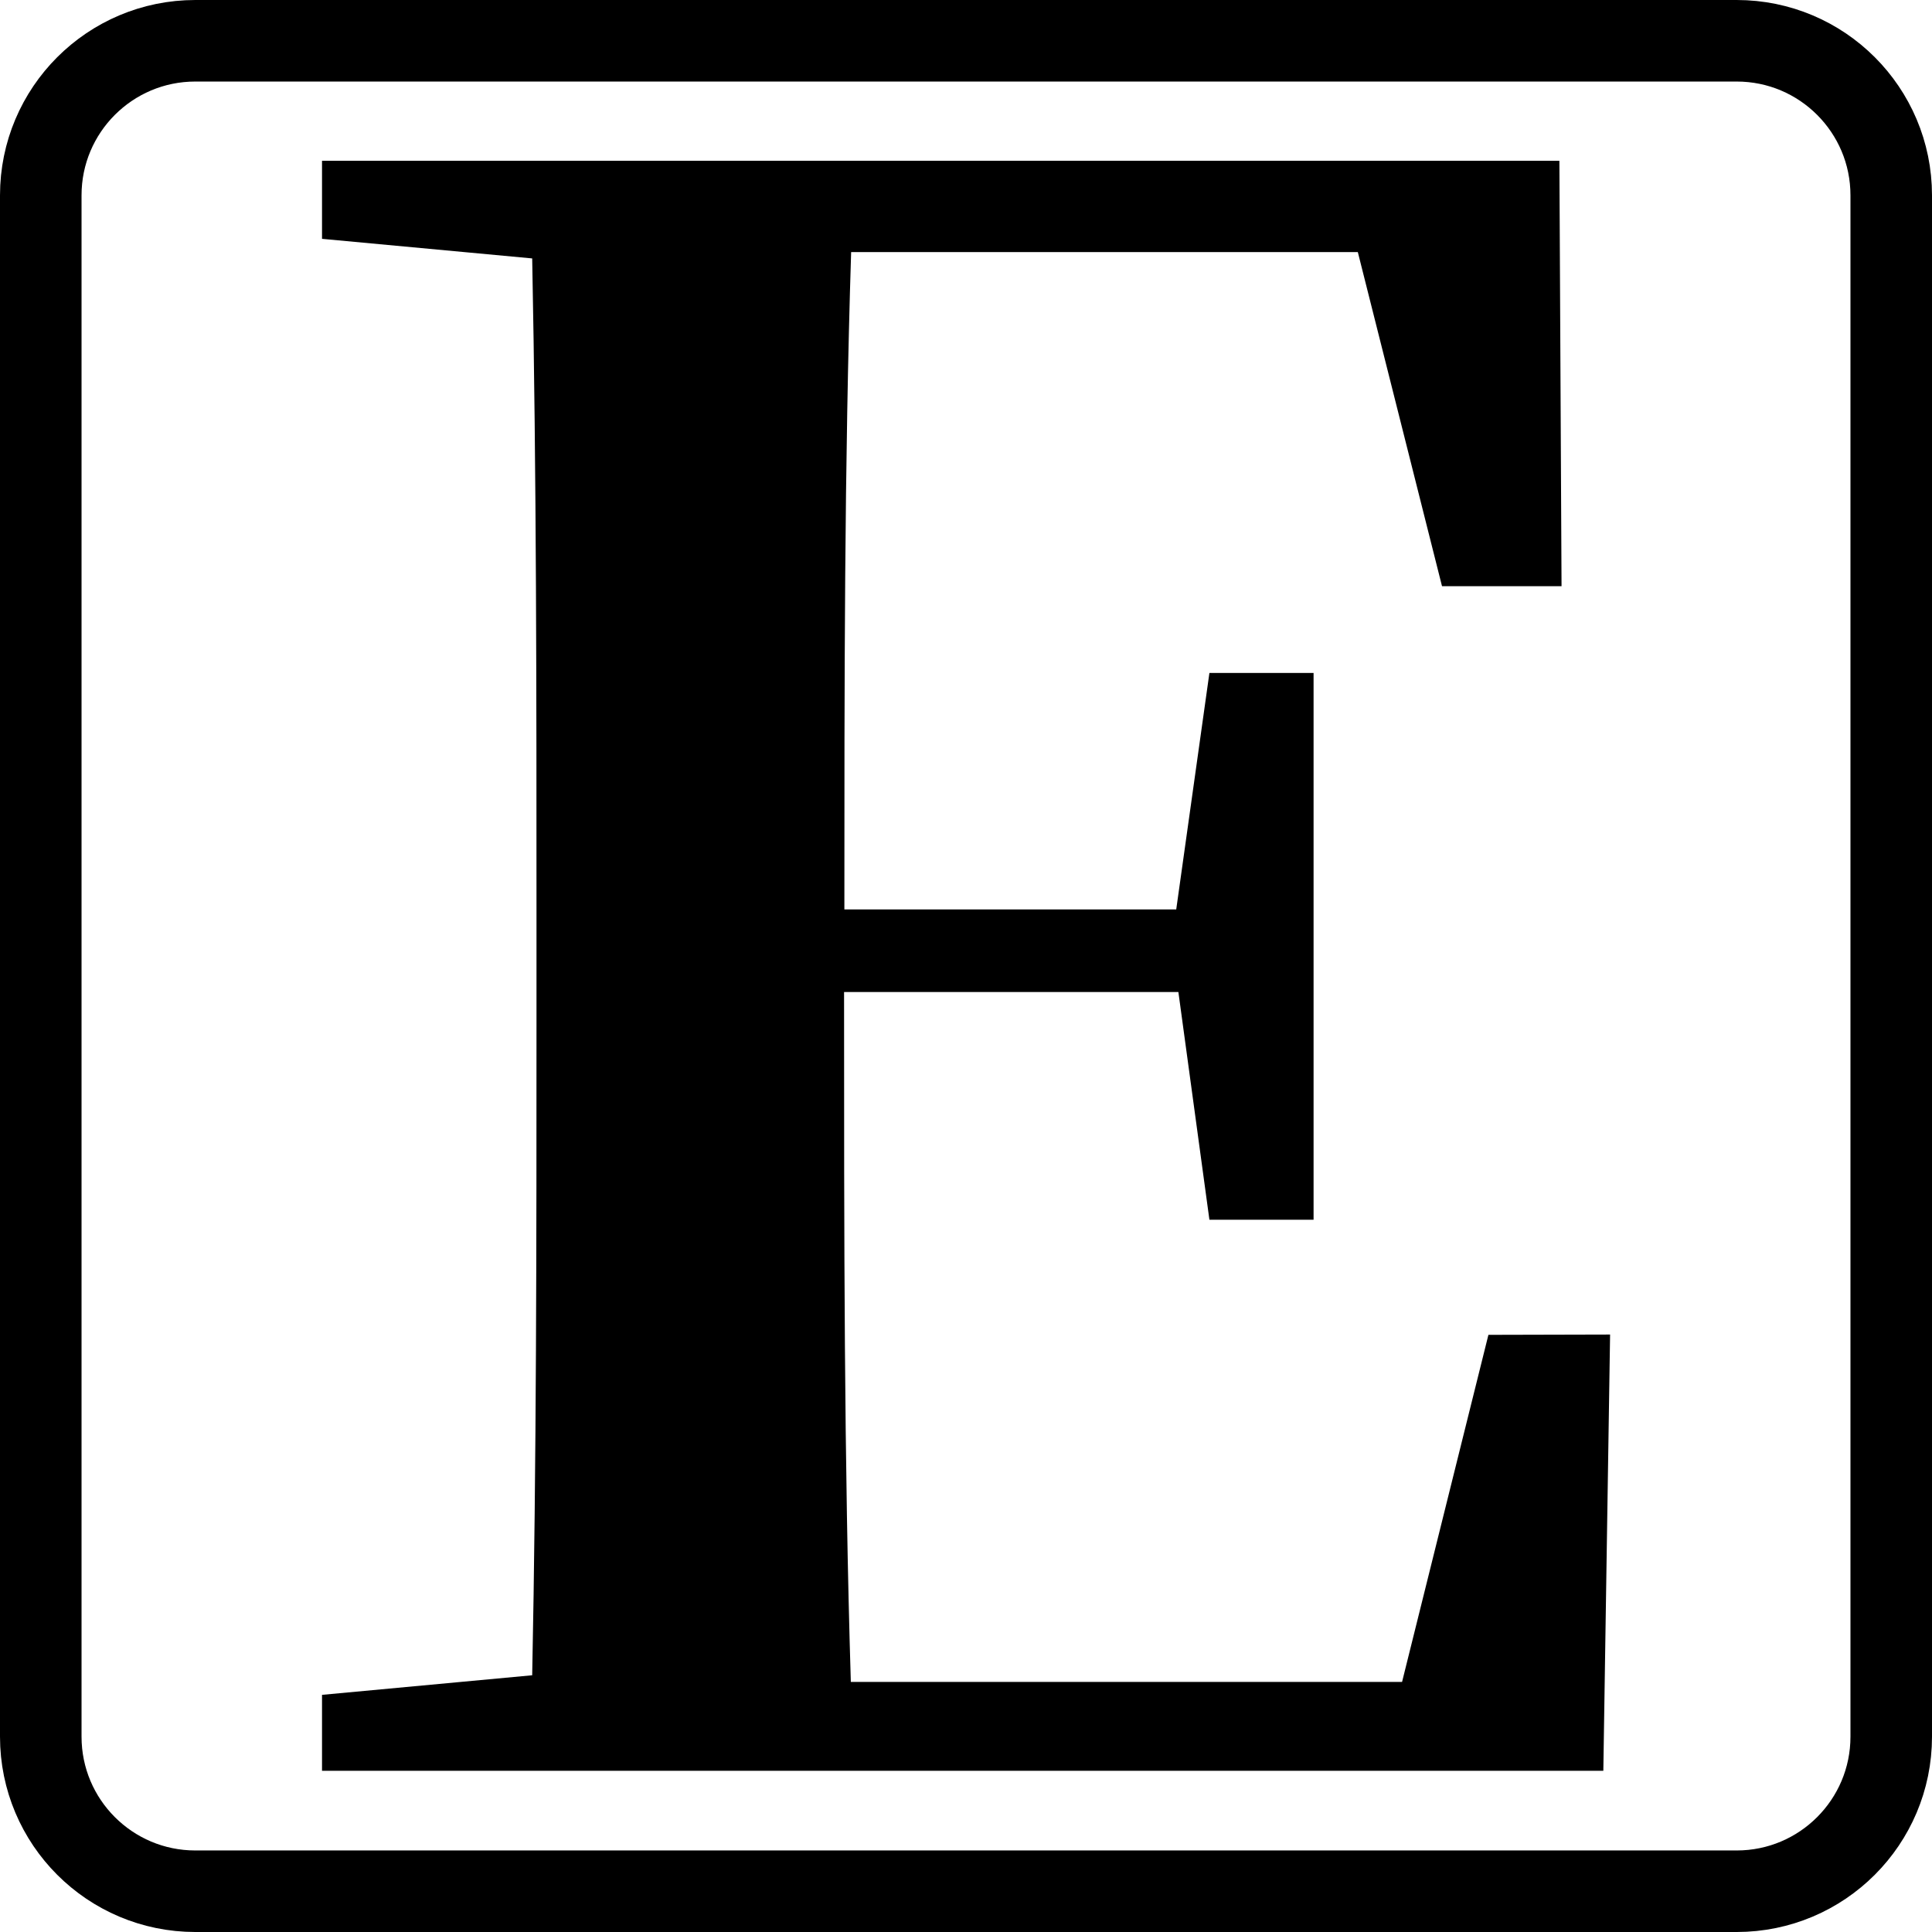
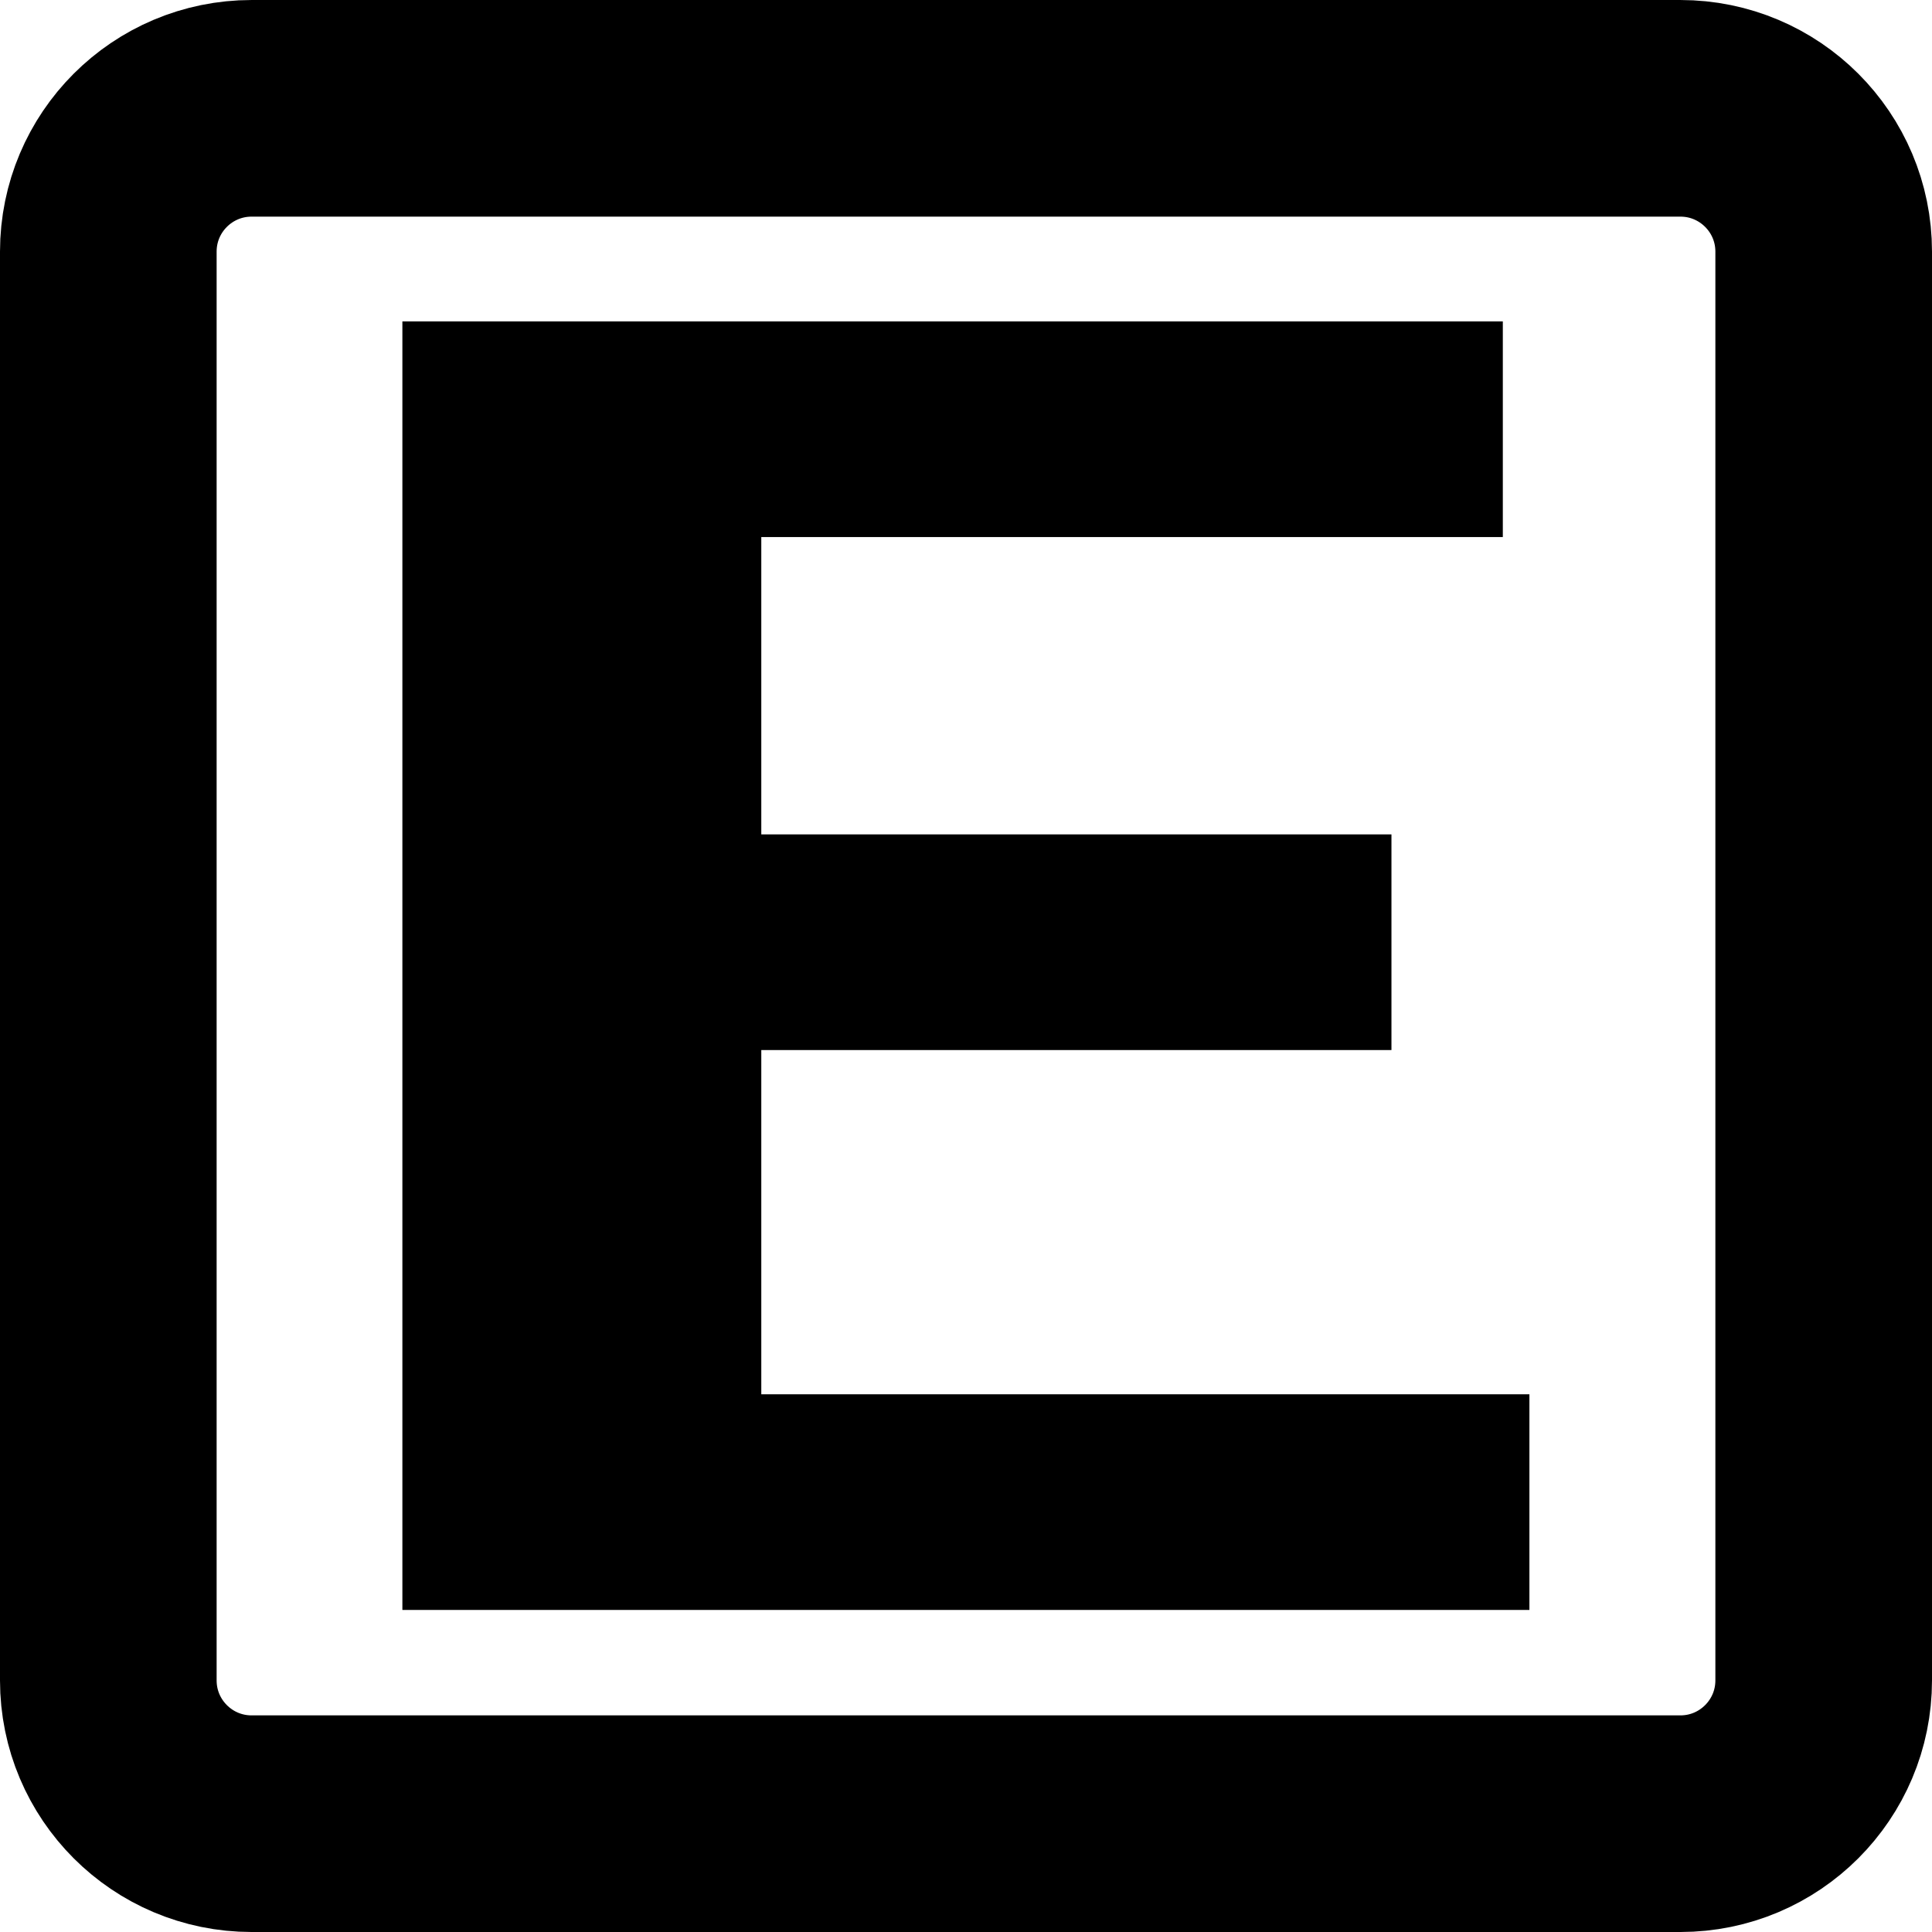
<svg xmlns="http://www.w3.org/2000/svg" width="24" height="24" viewBox="0 0 6.35 6.35" version="1.1" id="svg8">
  <defs id="defs2" />
  <g id="layer1" transform="translate(0,-290.65)">
-     <rect style="opacity:1;fill:none;fill-opacity:1;fill-rule:evenodd;stroke:#000000;stroke-width:0.268;stroke-miterlimit:4;stroke-dasharray:none;stroke-opacity:1;paint-order:markers fill stroke" id="rect815" width="6.082" height="6.082" x="0.134" y="290.784" ry="0.508" />
-     <g aria-label="E" transform="scale(1.009917,0.9901809)" style="font-style:normal;font-variant:normal;font-weight:normal;font-stretch:normal;font-size:7.202px;line-height:1.25;font-family:'Noto Serif CJK SC';-inkscape-font-specification:'Noto Serif CJK SC';letter-spacing:0px;word-spacing:0px;fill:#000000;fill-opacity:1;stroke:none;stroke-width:0.18" id="text2483">
-       <path d="M 4.844,297.963 4.563,299.115 H 2.769 c -0.022,-0.735 -0.022,-1.476 -0.022,-2.29 h 1.088 l 0.101,0.756 h 0.339 v -1.815 H 3.936 l -0.108,0.785 h -1.08 c 0,-0.756 0,-1.476 0.022,-2.182 h 1.649 l 0.274,1.109 h 0.389 l -0.007,-1.412 H 1.048 v 0.259 l 0.684,0.065 c 0.014,0.727 0.014,1.455 0.014,2.175 v 0.353 c 0,0.735 0,1.462 -0.014,2.175 l -0.684,0.065 v 0.252 h 4.17 l 0.022,-1.448 z" style="font-style:normal;font-variant:normal;font-weight:bold;font-stretch:normal;font-family:'Noto Serif CJK SC';-inkscape-font-specification:'Noto Serif CJK SC';stroke-width:0.18" id="path2507" />
+     <rect style="opacity:1;fill:none;fill-opacity:1;fill-rule:evenodd;stroke:#000000;stroke-width:0.712;stroke-miterlimit:4;stroke-dasharray:none;stroke-opacity:1;paint-order:markers fill stroke" id="rect815" width="5.638" height="5.638" x="0.356" y="291.006" ry="0.471" />
+     <g aria-label="E" transform="scale(1.180828,0.8468634)" style="font-style:normal;font-variant:normal;font-weight:normal;font-stretch:normal;font-size:6.746px;line-height:1.25;font-family:'Noto Sans CJK SC';-inkscape-font-specification:'Noto Sans CJK SC';letter-spacing:0px;word-spacing:0px;fill:#000000;fill-opacity:1;stroke:none;stroke-width:0.169" id="text817">
+       <path d="m 1.12,349.456 h 3.137 v -0.837 H 2.119 v -1.336 h 1.754 v -0.837 H 2.119 v -1.154 h 2.064 v -0.837 H 1.12 Z" style="font-style:normal;font-variant:normal;font-weight:bold;font-stretch:normal;font-family:'Noto Sans CJK SC';-inkscape-font-specification:'Noto Sans CJK SC';stroke-width:0.169" id="path871" />
    </g>
  </g>
</svg>
